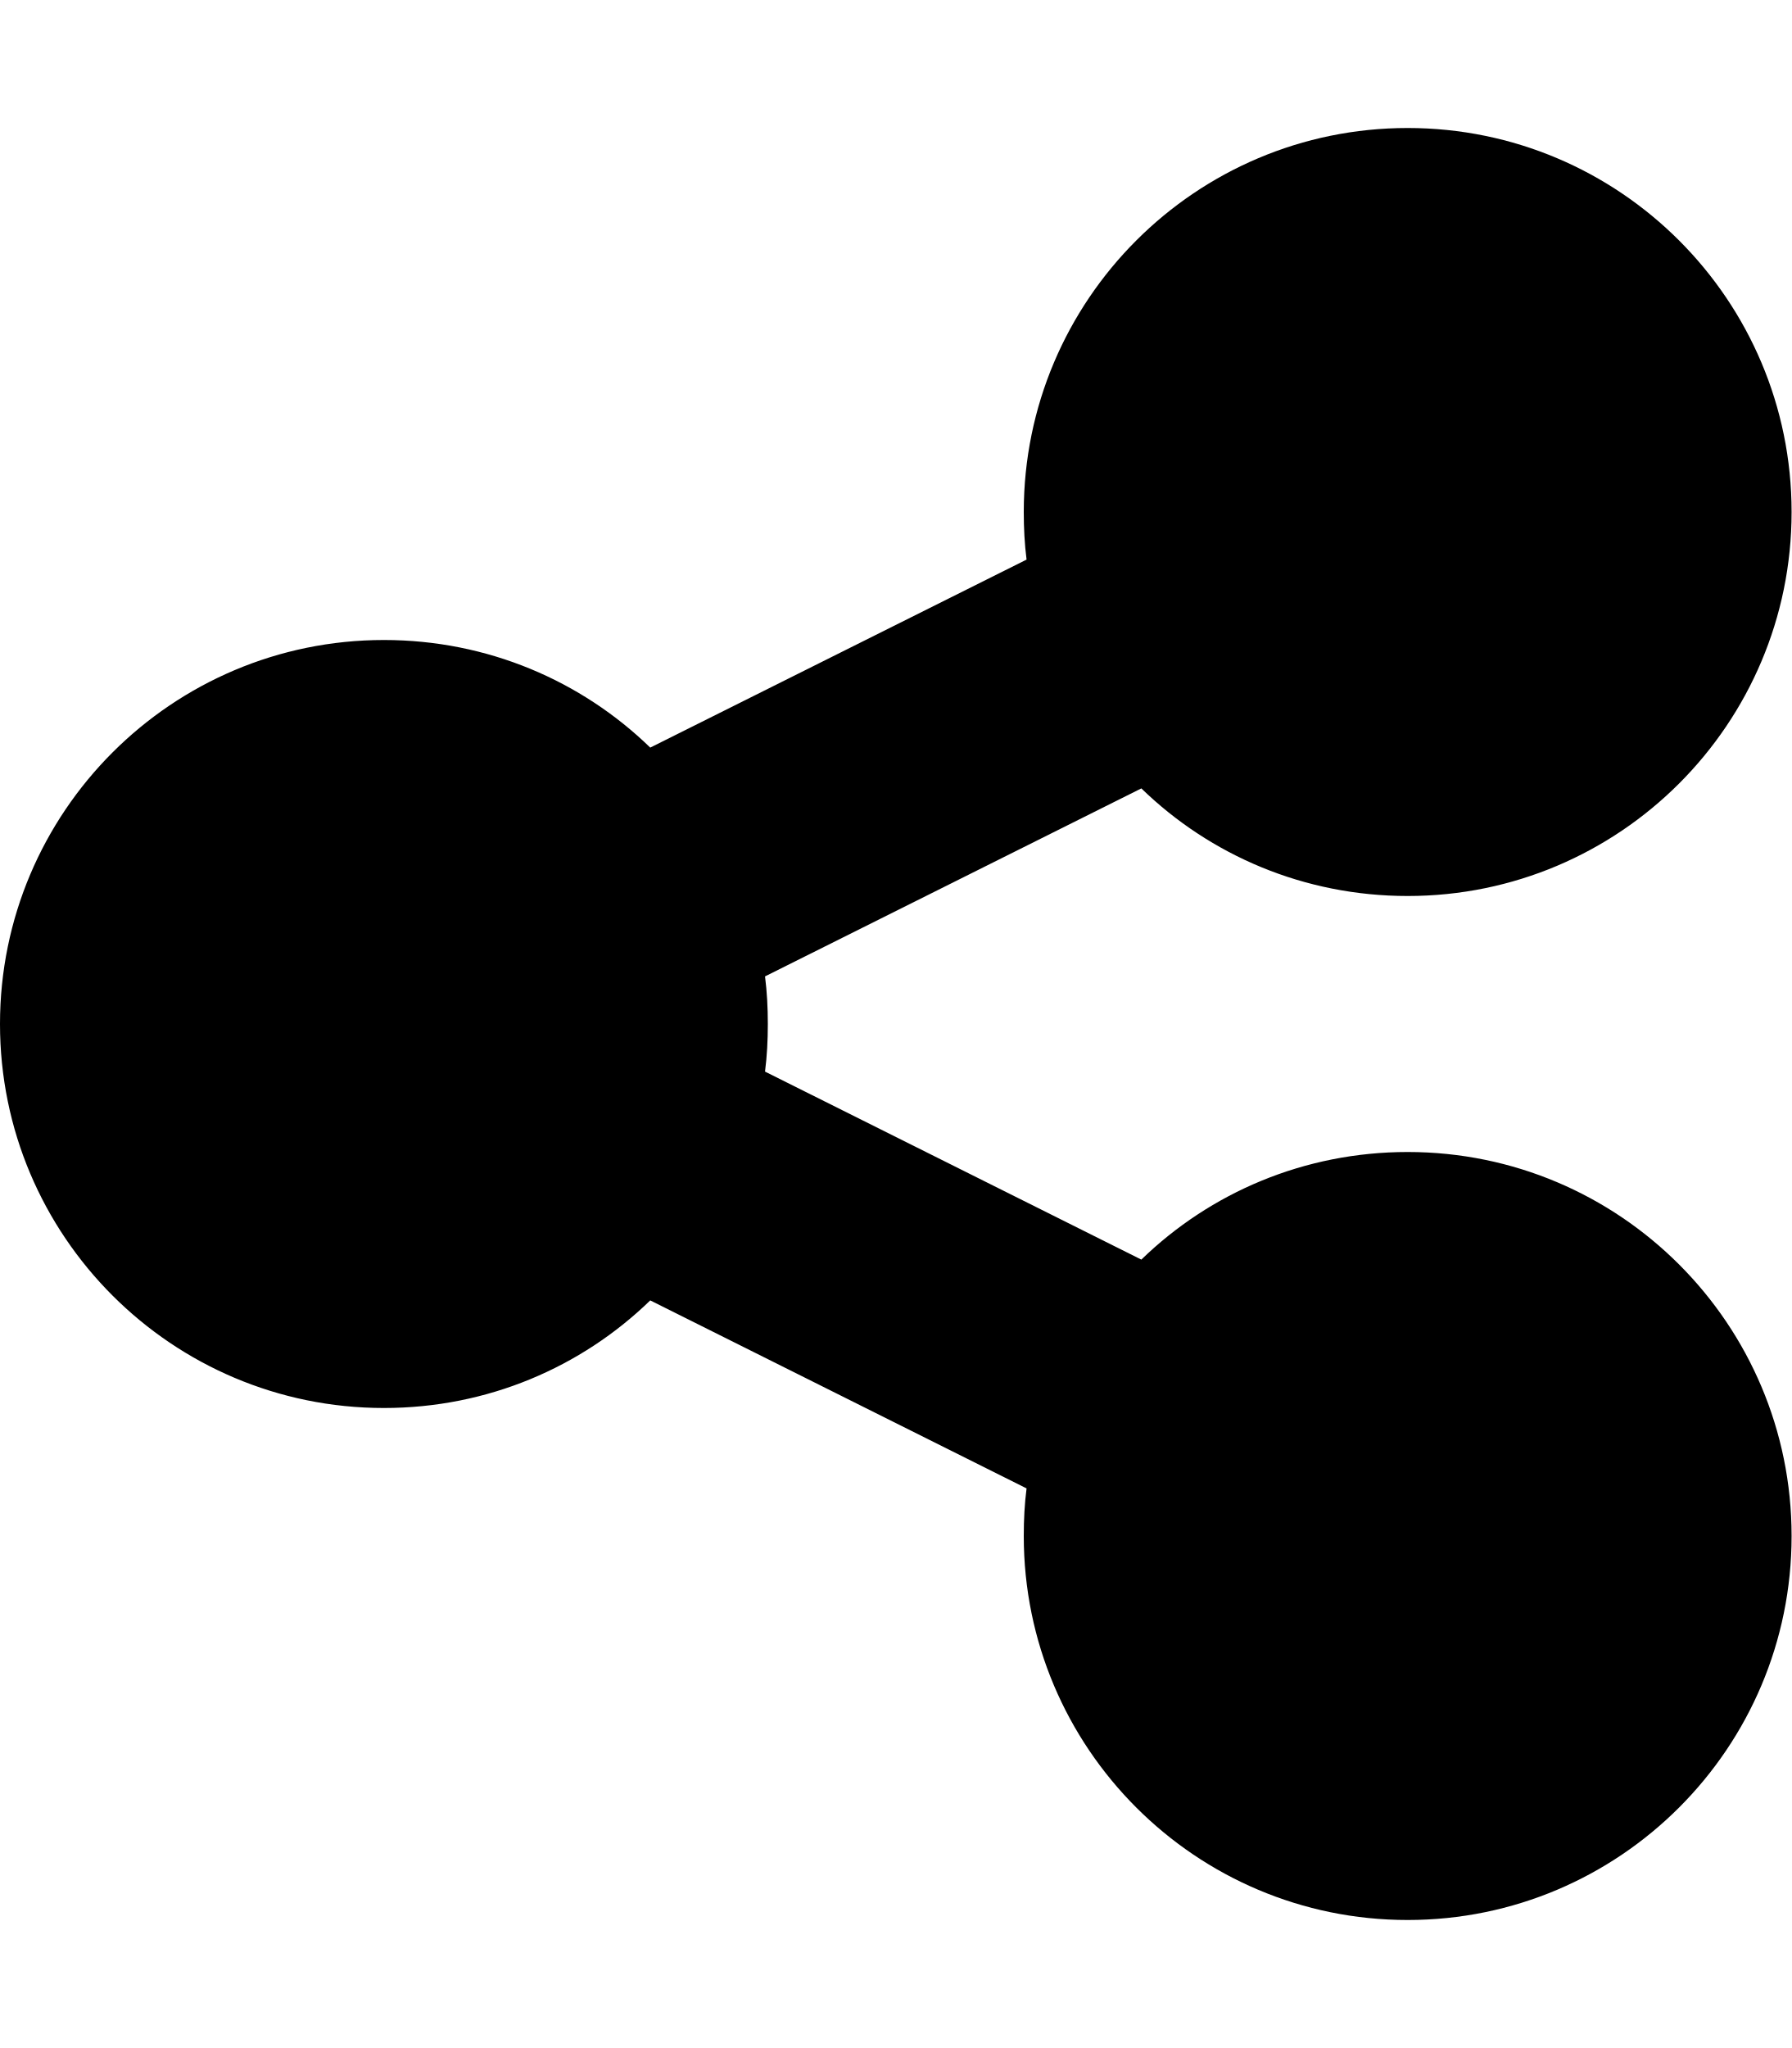
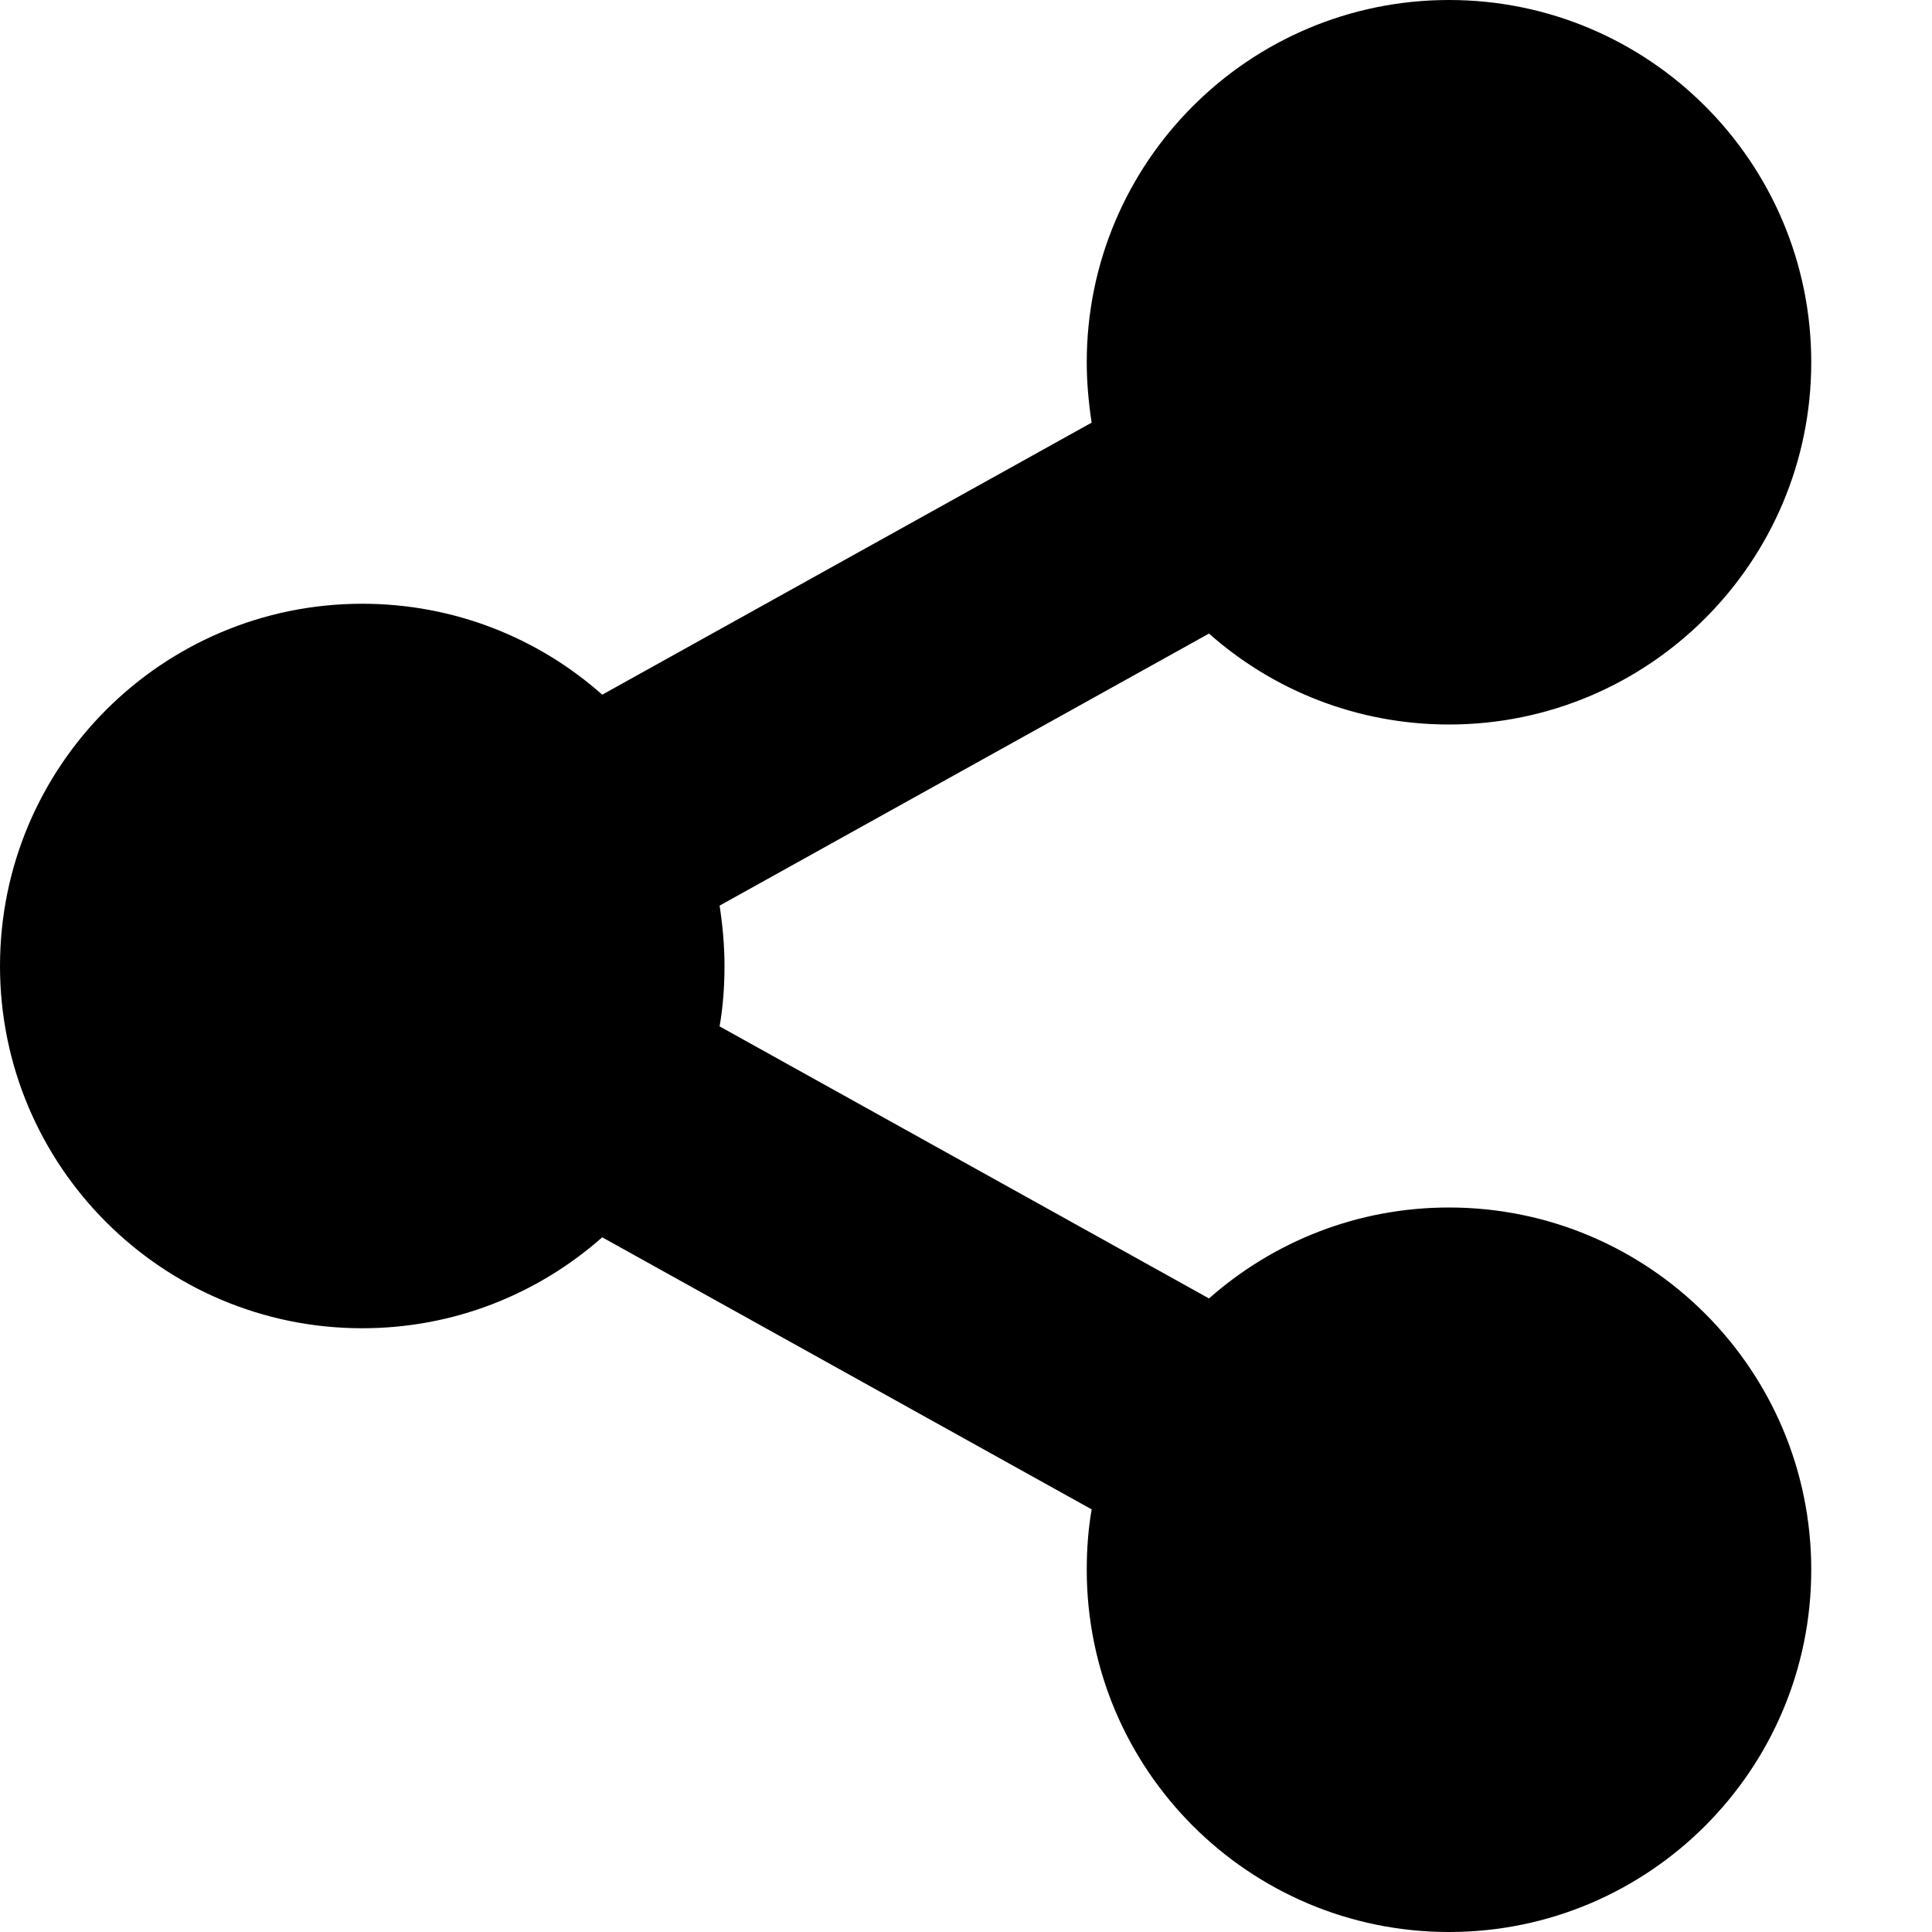
- <svg xmlns="http://www.w3.org/2000/svg" viewBox="0 0 448 512">
-   <path d="M352 224c53 0 96-43 96-96s-43-96-96-96s-96 43-96 96c0 4 .2 8 .7 11.9l-94.1 47C145.4 170.2 121.9 160 96 160c-53 0-96 43-96 96s43 96 96 96c25.9 0 49.4-10.2 66.6-26.9l94.1 47c-.5 3.9-.7 7.8-.7 11.9c0 53 43 96 96 96s96-43 96-96s-43-96-96-96c-25.9 0-49.4 10.2-66.6 26.9l-94.1-47c.5-3.9 .7-7.8 .7-11.9s-.2-8-.7-11.9l94.1-47C302.6 213.8 326.1 224 352 224z" />
+ <svg xmlns="http://www.w3.org/2000/svg" viewBox="0 0 512 512">
+   <path fill="currentColor" d="M384 192c53 0 96-43 96-96s-43-96-96-96-96 43-96 96c0 5.4 .5 10.8 1.3 16L159.6 184.1c-16.9-15-39.2-24.1-63.6-24.1-53 0-96 43-96 96s43 96 96 96c24.4 0 46.6-9.1 63.6-24.1L289.3 400c-.9 5.2-1.3 10.5-1.3 16 0 53 43 96 96 96s96-43 96-96-43-96-96-96c-24.4 0-46.6 9.1-63.6 24.1L190.7 272c.9-5.2 1.3-10.5 1.3-16s-.5-10.8-1.3-16l129.7-72.1c16.9 15 39.2 24.1 63.6 24.1z" />
</svg>
